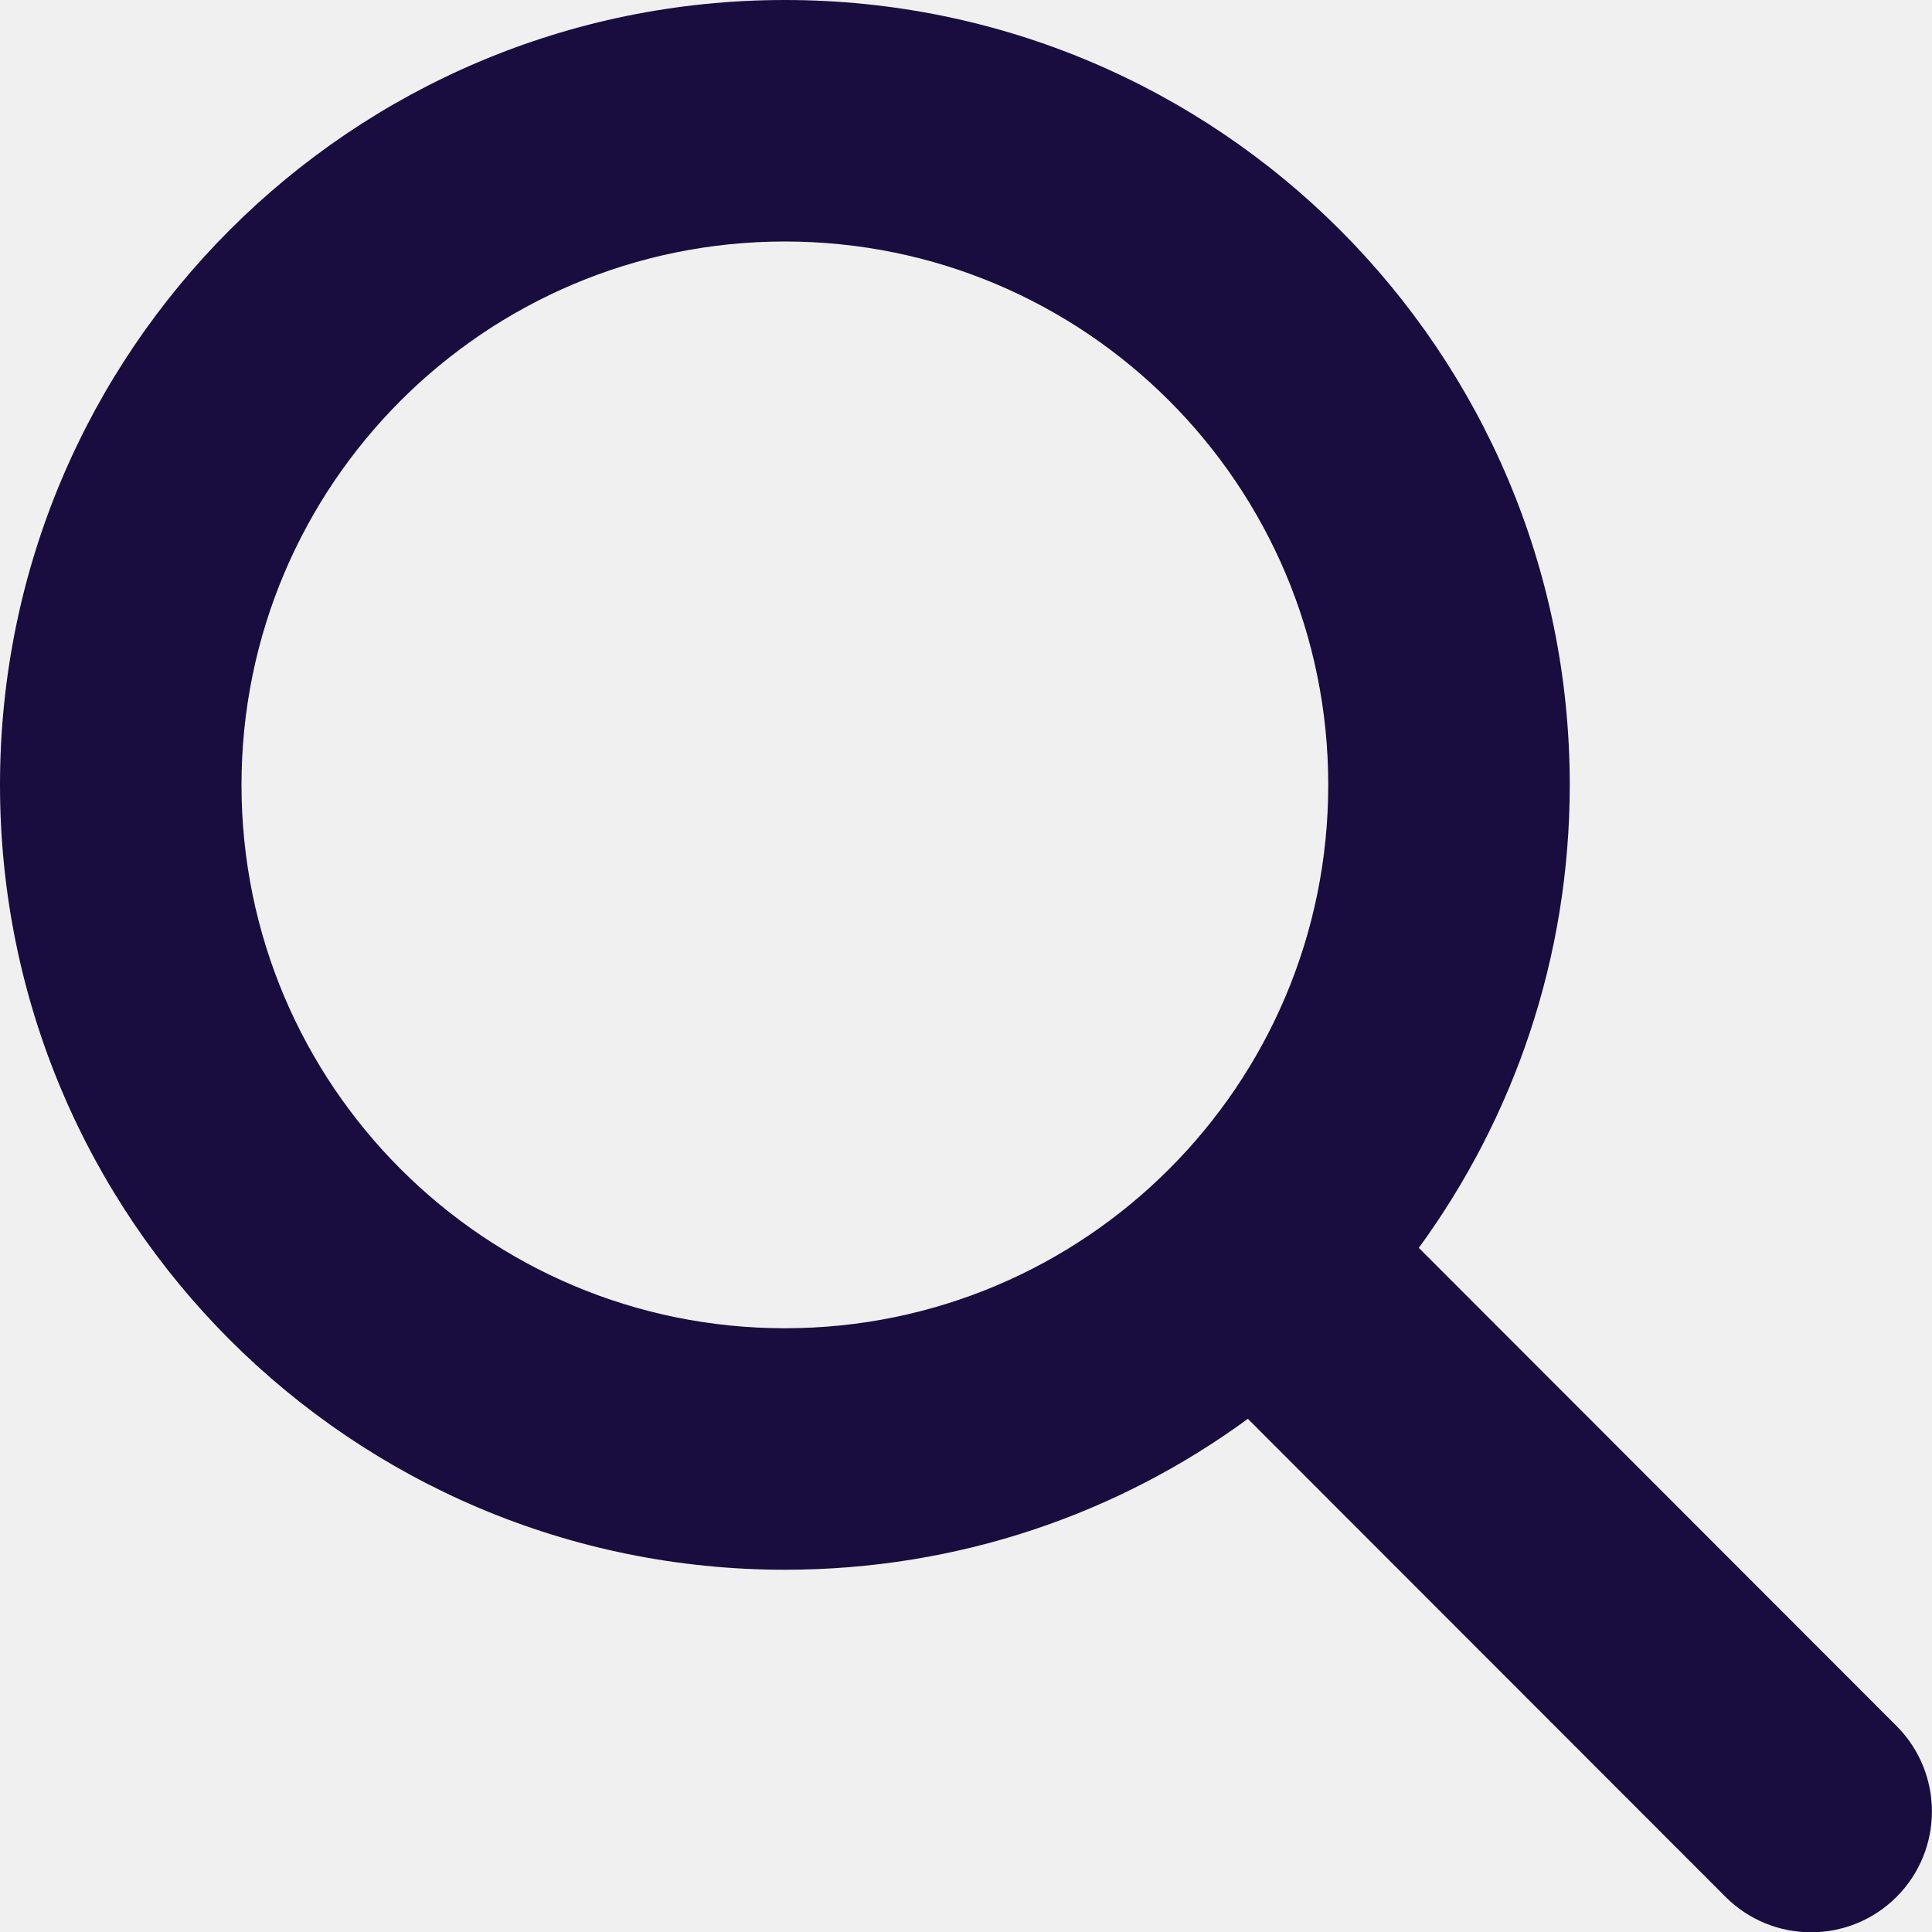
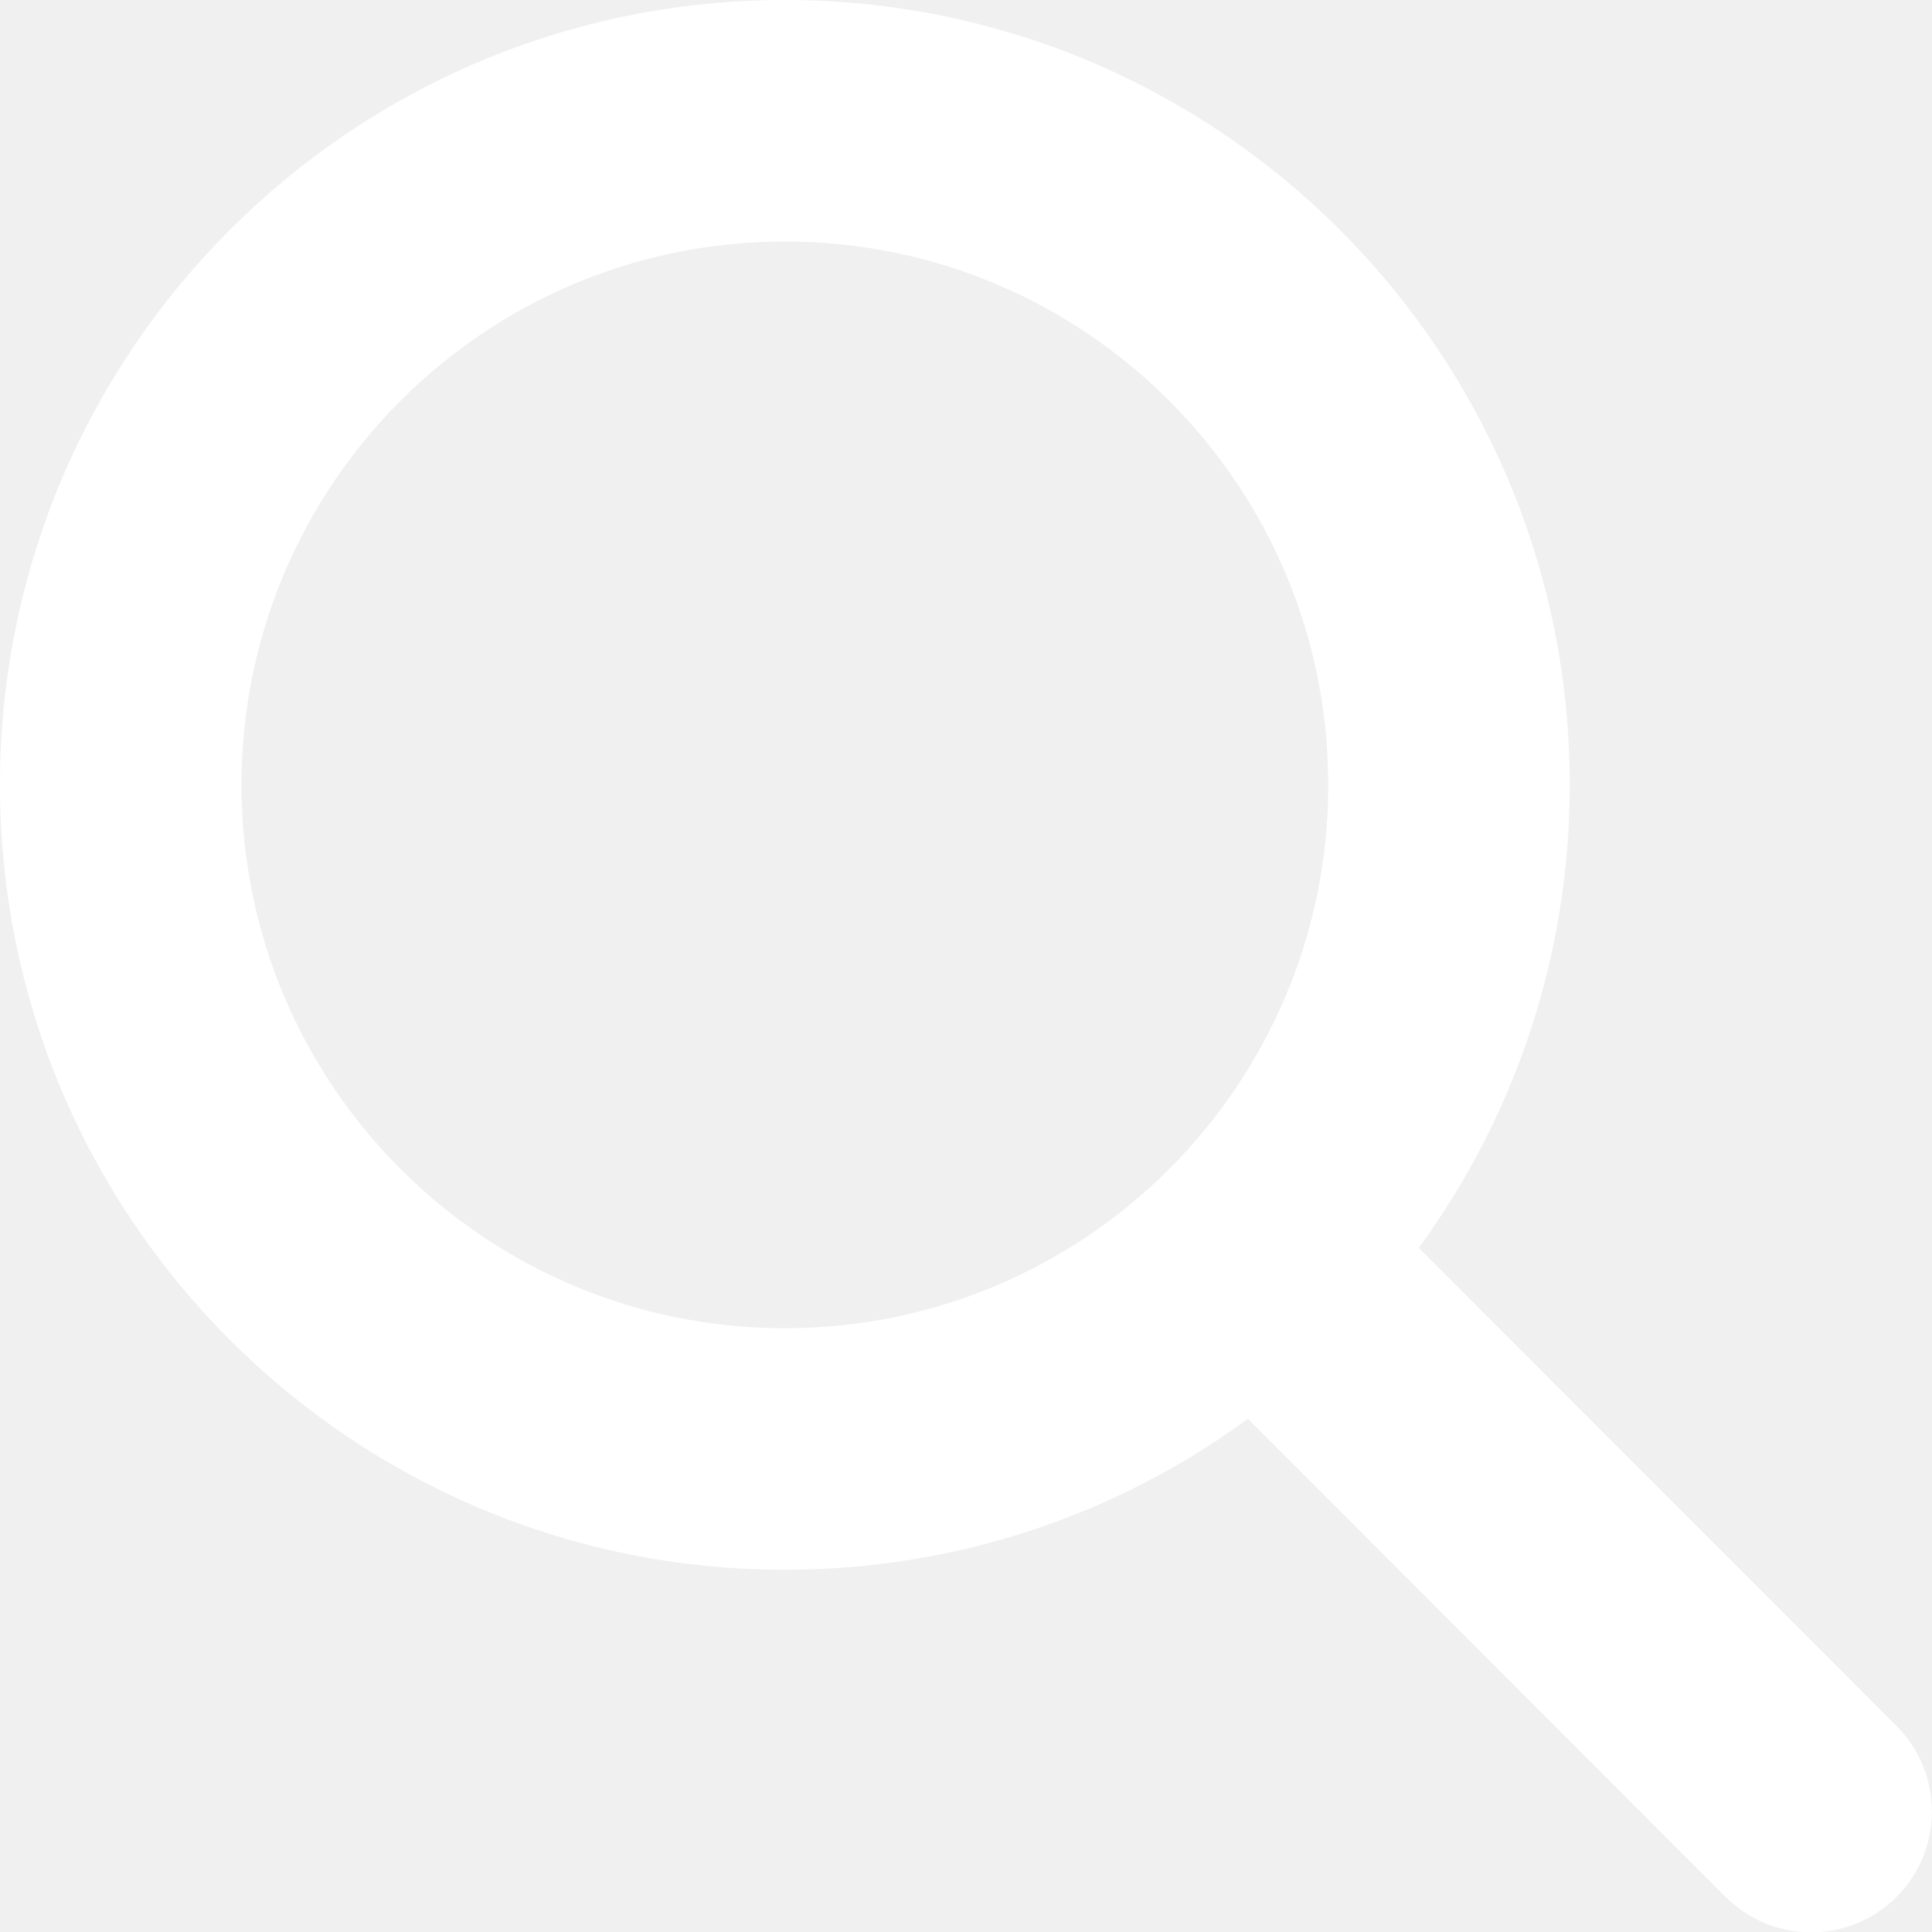
<svg xmlns="http://www.w3.org/2000/svg" viewBox="0 0 512 512">
-   <path d="M416 208c0 45.9-14.9 88.3-40 122.7L502.6 457.4c12.5 12.5 12.5 32.8 0 45.3s-32.8 12.5-45.3 0L330.7 376c-34.4 25.2-76.8 40-122.7 40C93.1 416 0 322.9 0 208S93.1 0 208 0S416 93.1 416 208zM208 352a144 144 0 1 0 0-288 144 144 0 1 0 0 288z" fill="#180d3e" />
+   <path d="M416 208c0 45.9-14.9 88.3-40 122.7L502.6 457.4c12.5 12.5 12.5 32.8 0 45.3s-32.8 12.5-45.3 0L330.7 376c-34.4 25.2-76.8 40-122.7 40C93.1 416 0 322.9 0 208S93.1 0 208 0S416 93.1 416 208zM208 352a144 144 0 1 0 0-288 144 144 0 1 0 0 288z" fill="#fff" />
</svg>
